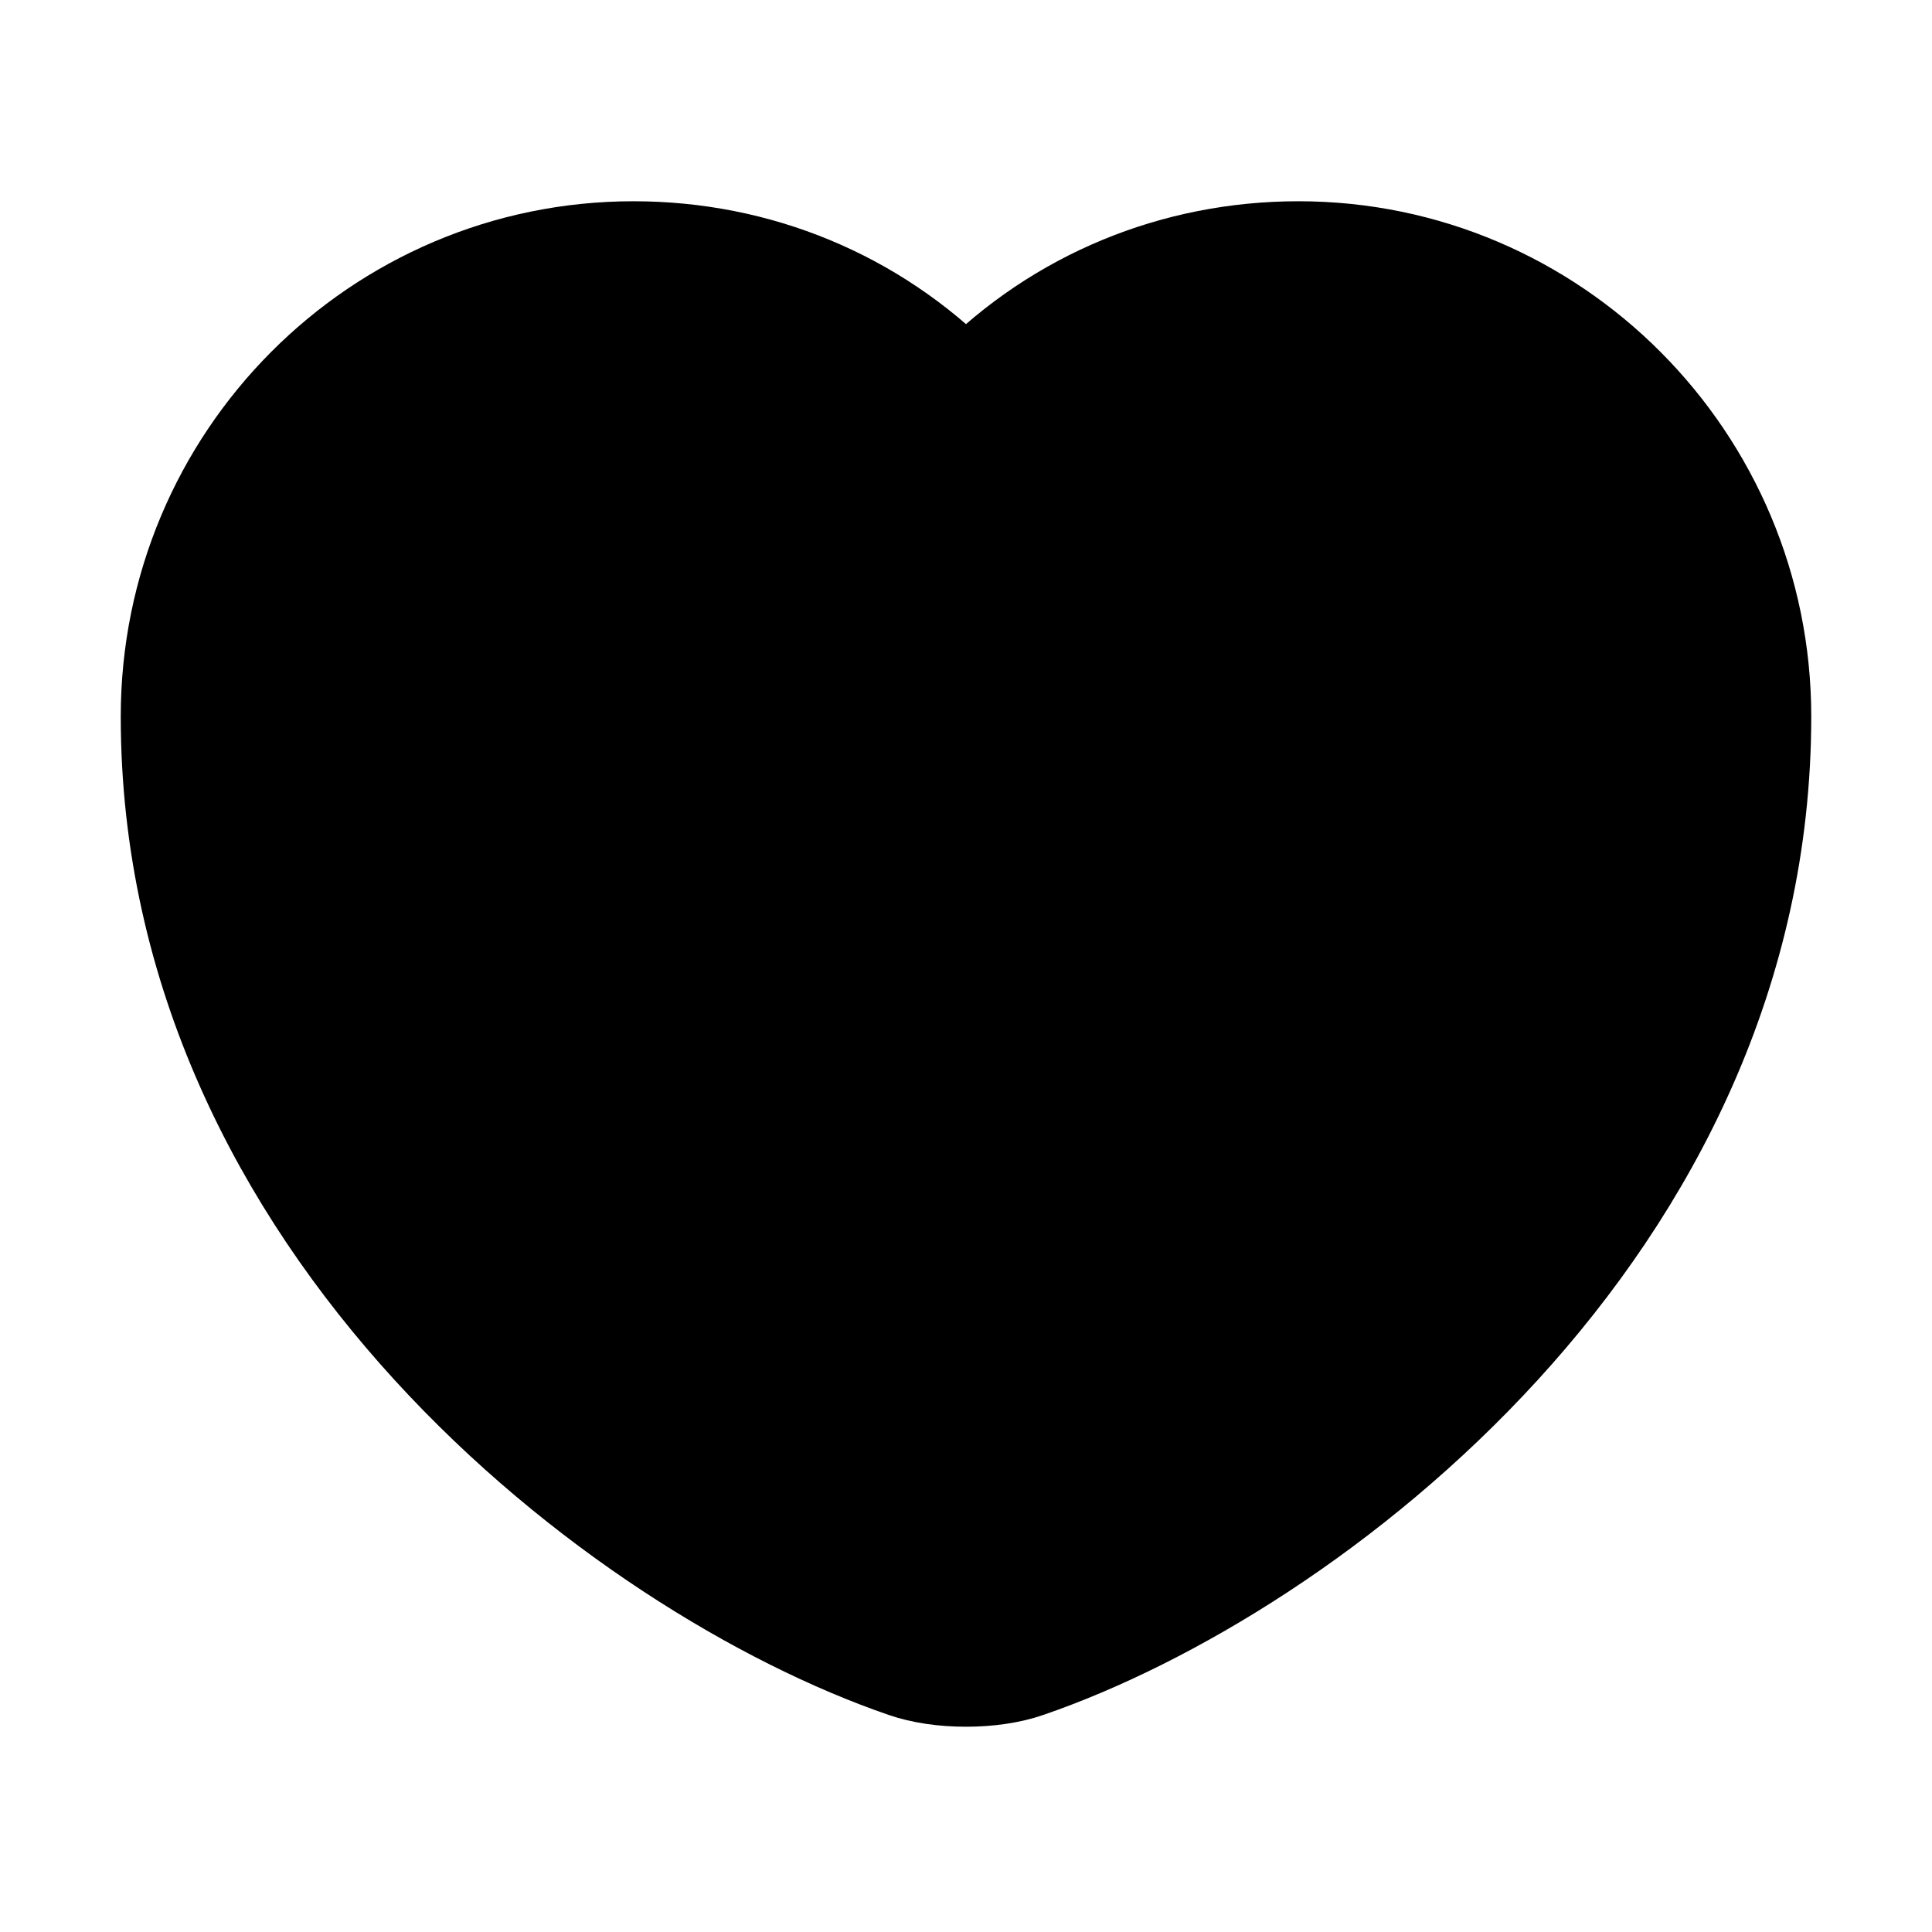
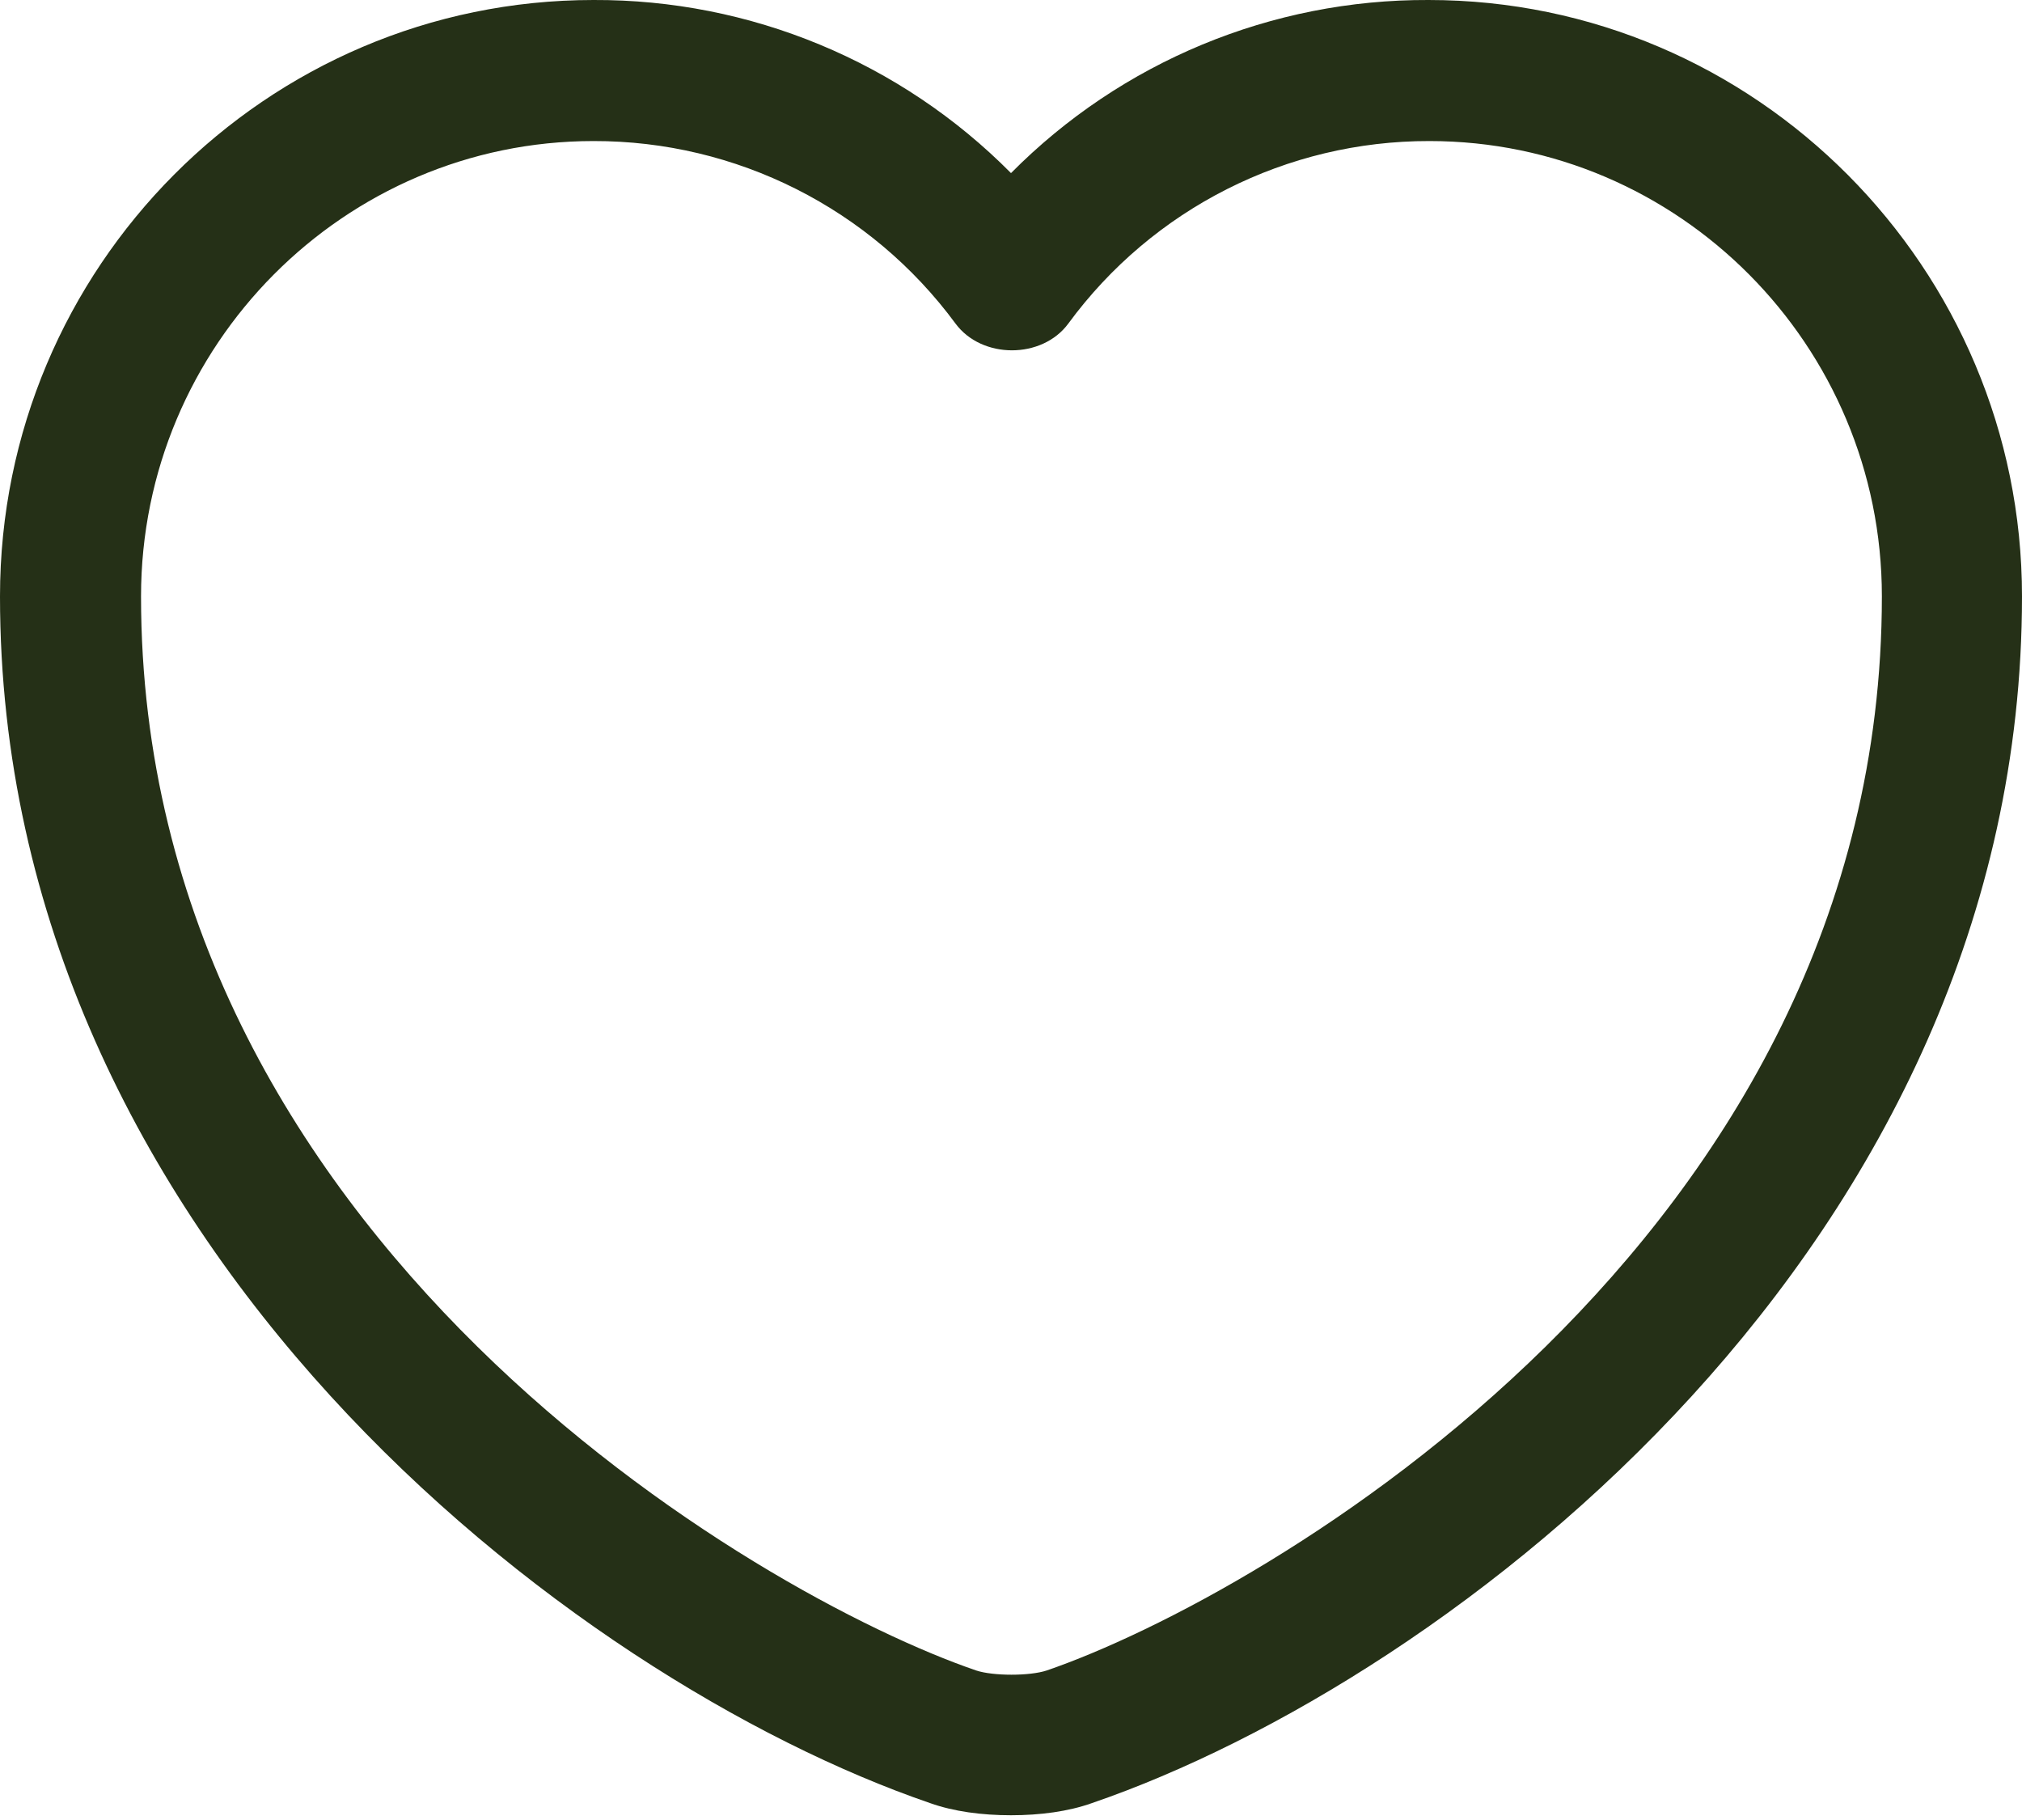
- <svg xmlns="http://www.w3.org/2000/svg" width="24" height="24" viewBox="0 0 24 24" stroke="currentColor">
-   <path d="M12 20.95c-.29 0-.57-.04-.8-.12C7.65 19.61 2 15.29 2 8.9            2 5.64 4.63 3 7.87 3c1.57 0 3.04.61 4.13 1.71C13.09 3.61            14.56 3 16.13 3 19.37 3 22 5.65 22 8.9c0 6.4-5.65 10.71-9.2 11.93            -.23.08-.51.12-.8.12Z" stroke="currentColor" />
+ <svg xmlns="http://www.w3.org/2000/svg" width="20" height="18" fill="none">
+   <path fill="#253017" d="M10 17.953c-.288 0-.567-.037-.8-.12C5.647 16.614 0 12.288 0 5.898 0 2.642 2.633 0 5.87 0A5.78 5.78 0 0 1 10 1.712 5.78 5.78 0 0 1 14.13 0C17.367 0 20 2.651 20 5.898c0 6.4-5.646 10.716-9.2 11.935-.233.083-.512.12-.8.12ZM5.87 1.395c-2.465 0-4.475 2.019-4.475 4.503 0 6.353 6.112 9.888 8.26 10.623.168.056.531.056.699 0 2.139-.735 8.26-4.26 8.26-10.623 0-2.484-2.01-4.503-4.475-4.503A4.42 4.42 0 0 0 10.567 3.2c-.26.353-.855.353-1.116 0A4.437 4.437 0 0 0 5.87 1.395Z" />
</svg>
